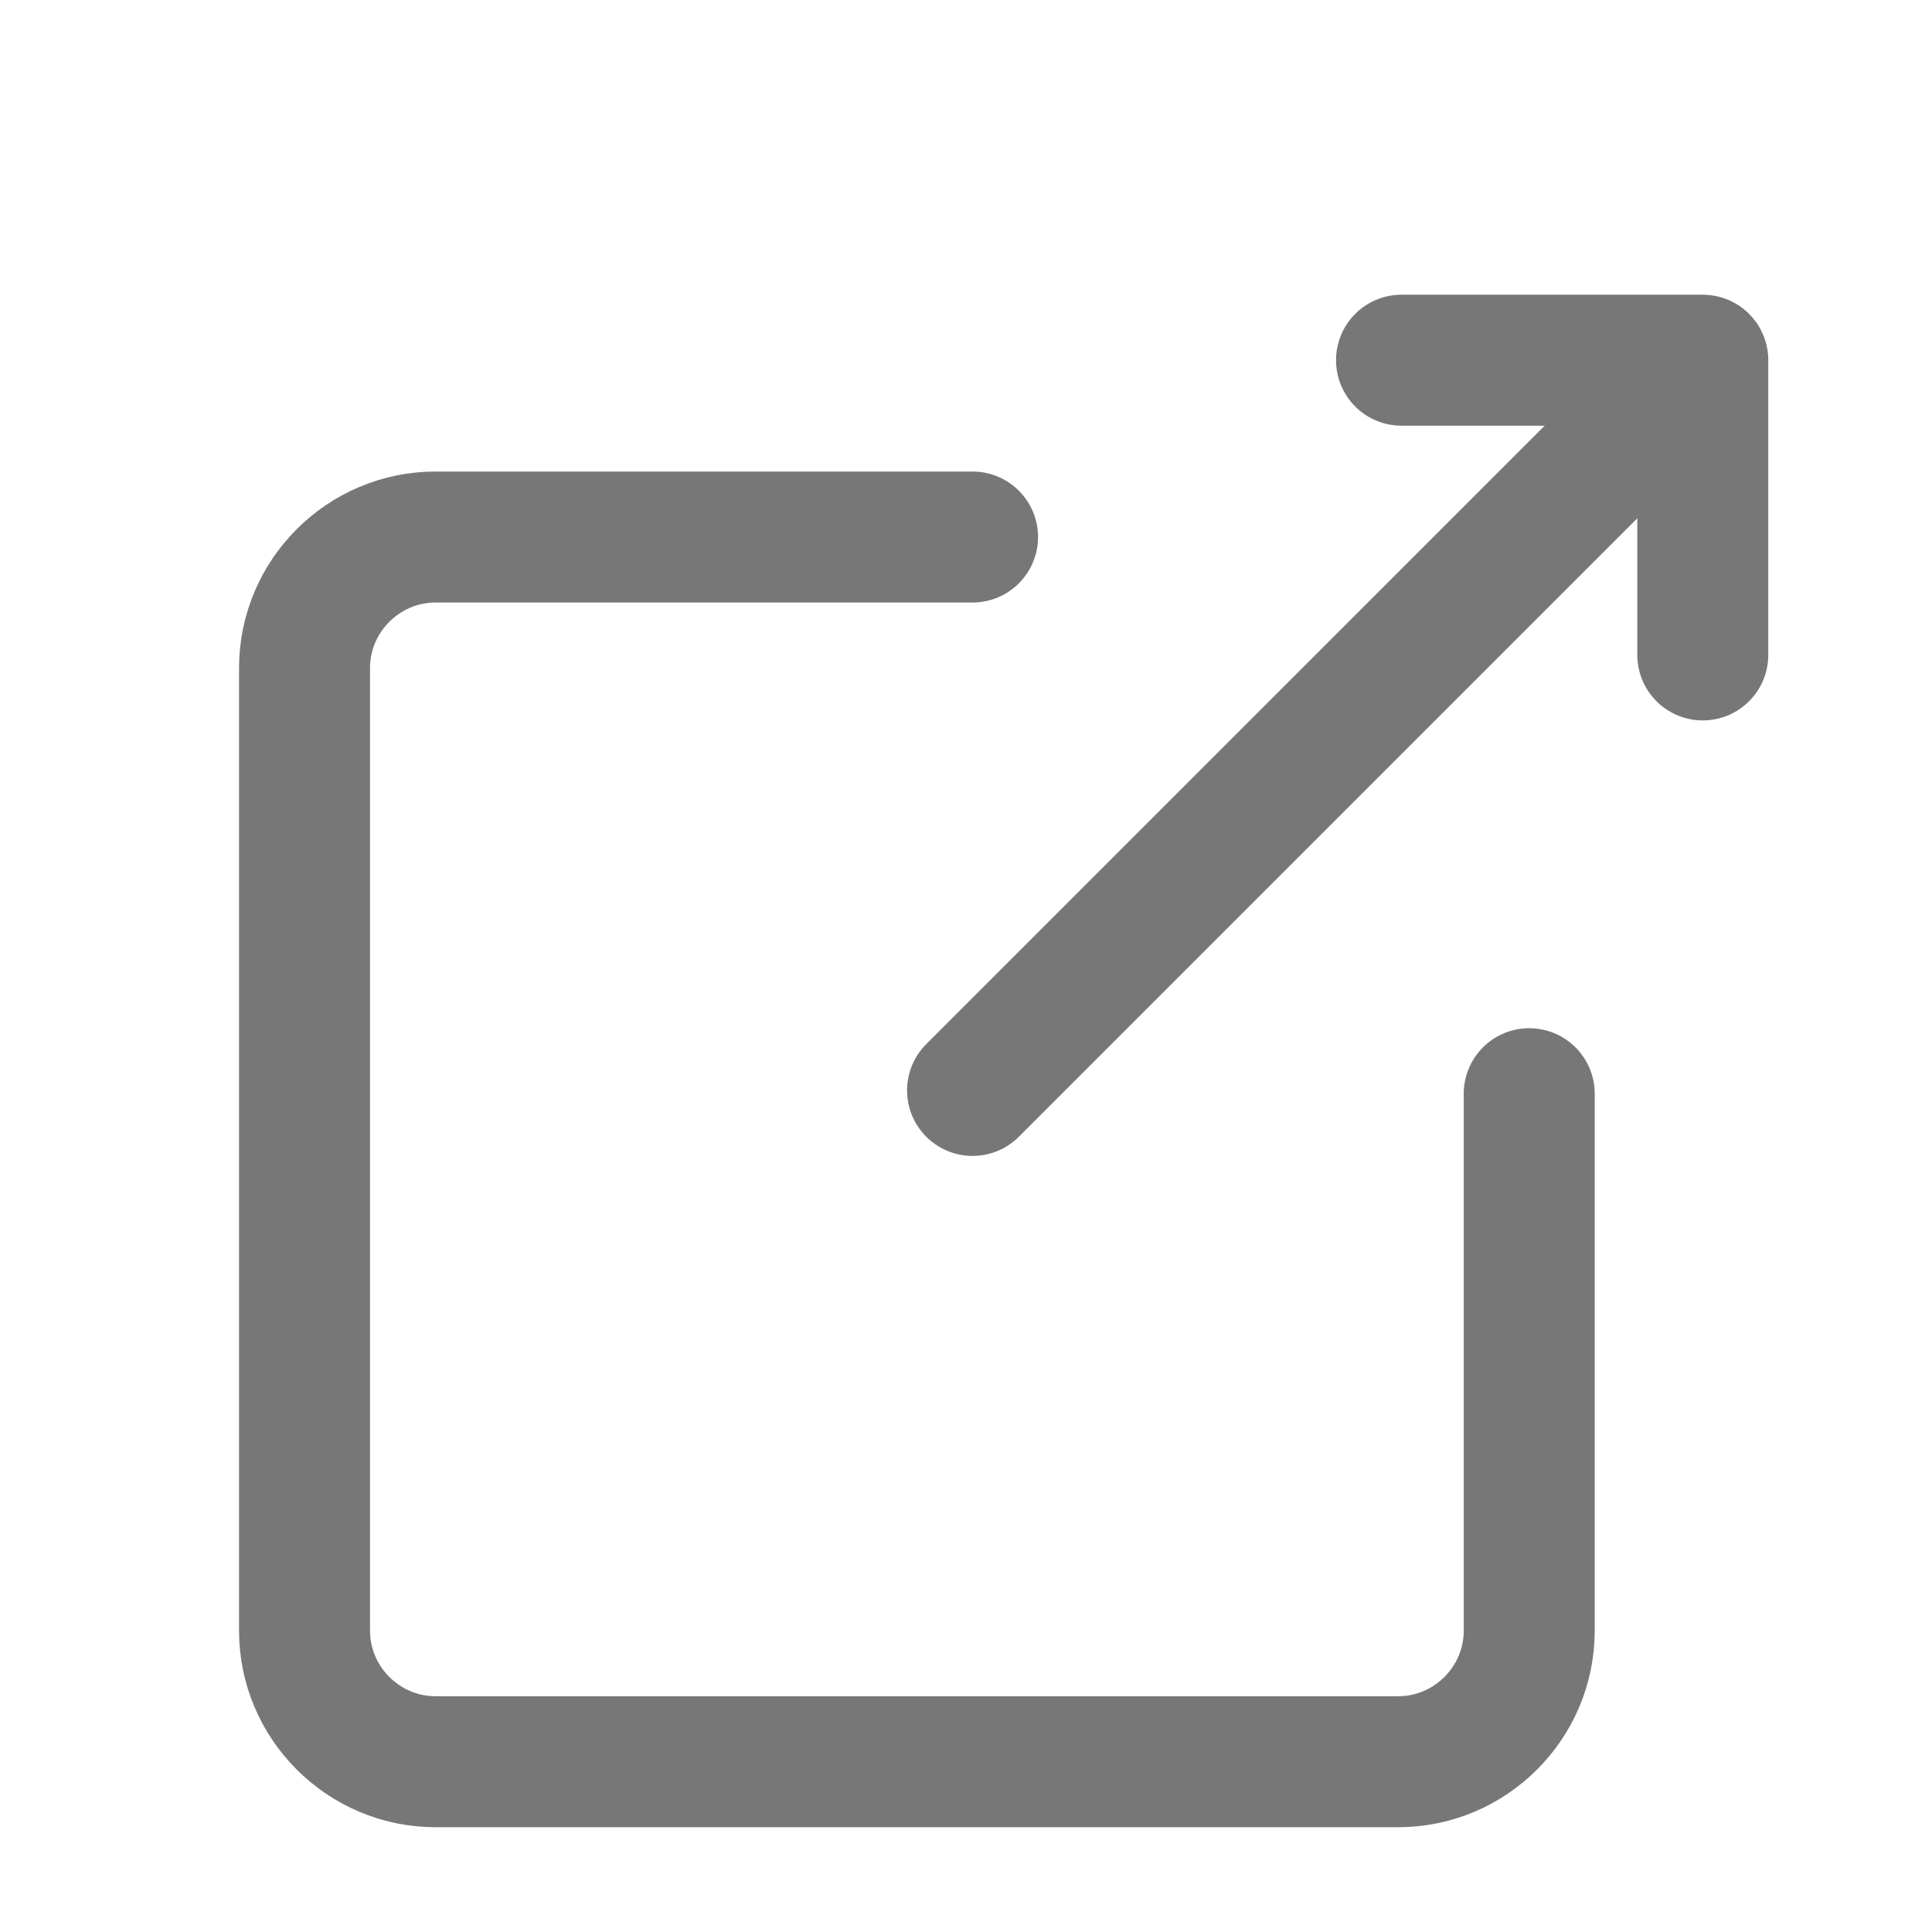
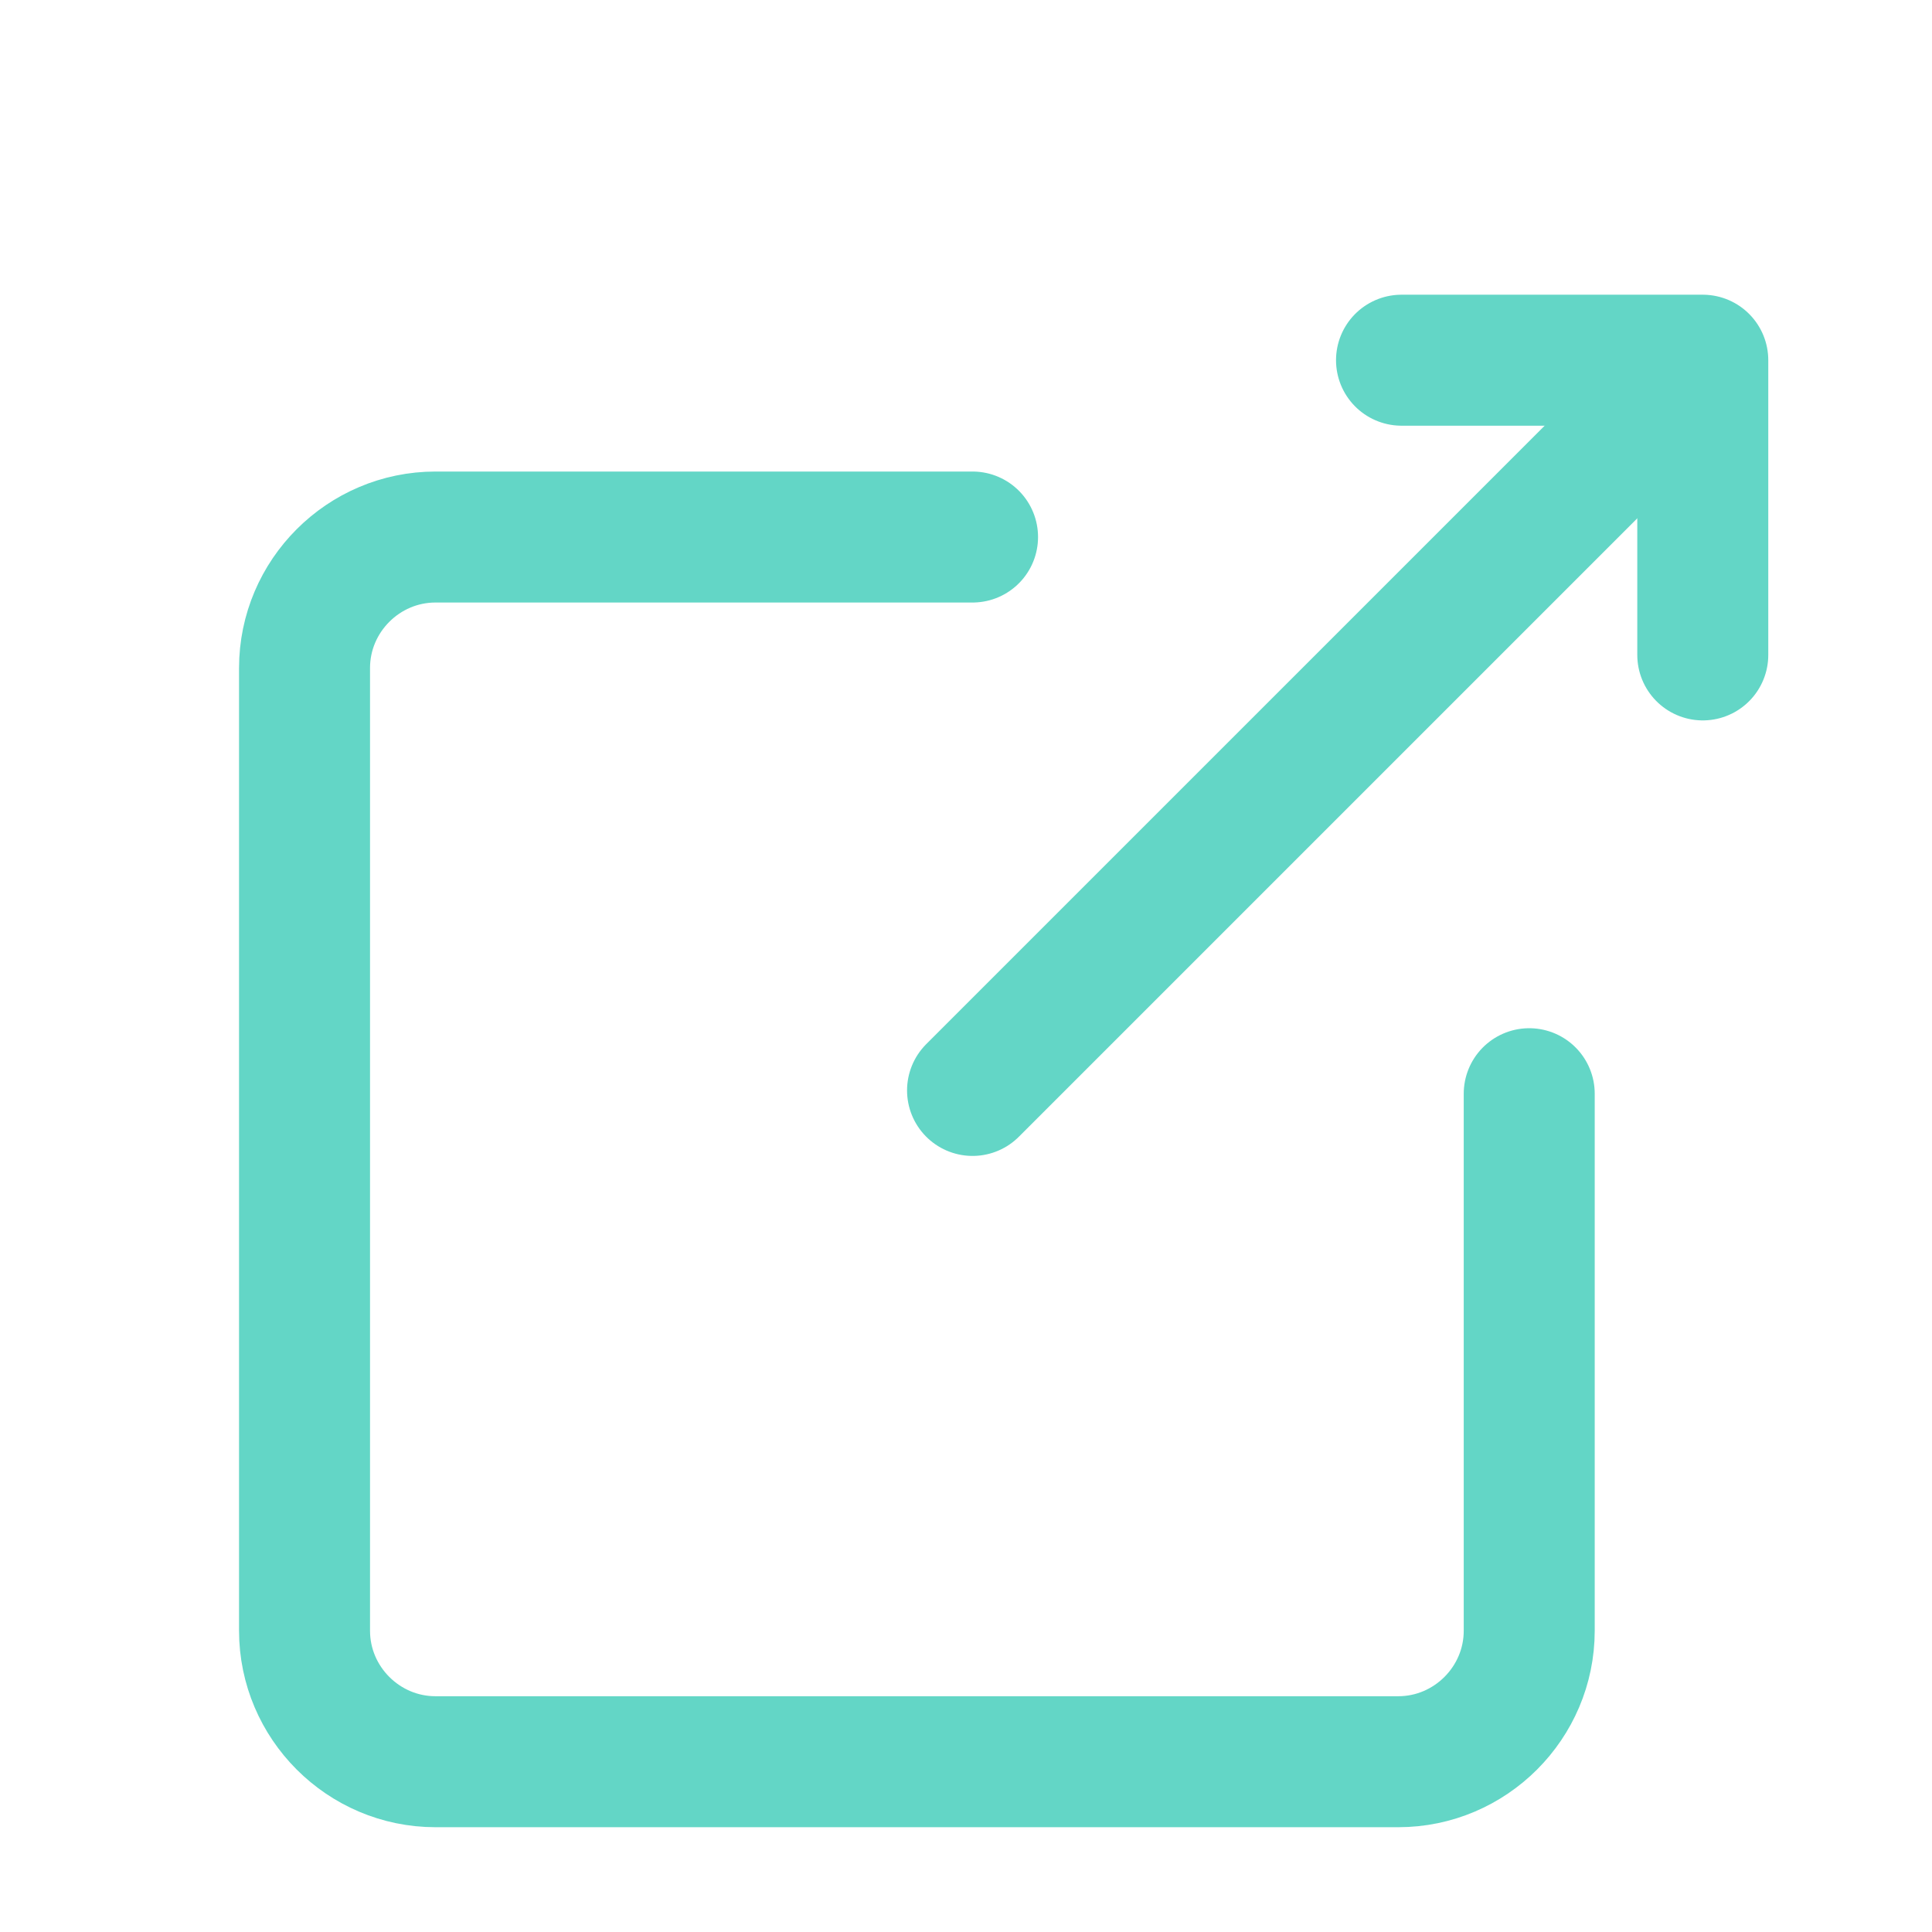
<svg xmlns="http://www.w3.org/2000/svg" version="1.1" id="Layer_1" x="0px" y="0px" viewBox="0 0 59 59" style="enable-background:new 0 0 59 59;" xml:space="preserve">
  <style type="text/css">
- 	.st0{fill:none;stroke:#777;stroke-width:4;stroke-linecap:round;stroke-linejoin:round;stroke-miterlimit:10;}
+ 	.st0{fill:none;stroke:#63d6c6;stroke-width:4;stroke-linecap:round;stroke-linejoin:round;stroke-miterlimit:10;}
</style>
  <path class="st0" d="M46.7,33.4v16.4c0,2.2-1.8,4-4,4H13.3c-2.2,0-4-1.8-4-4V20.4c0-2.2,1.8-4,4-4h16.4" />
  <polyline class="st0" points="42.8,11 52,11 52,20 " />
  <line class="st0" x1="29.7" y1="33.3" x2="51.9" y2="11.1" />
</svg>
